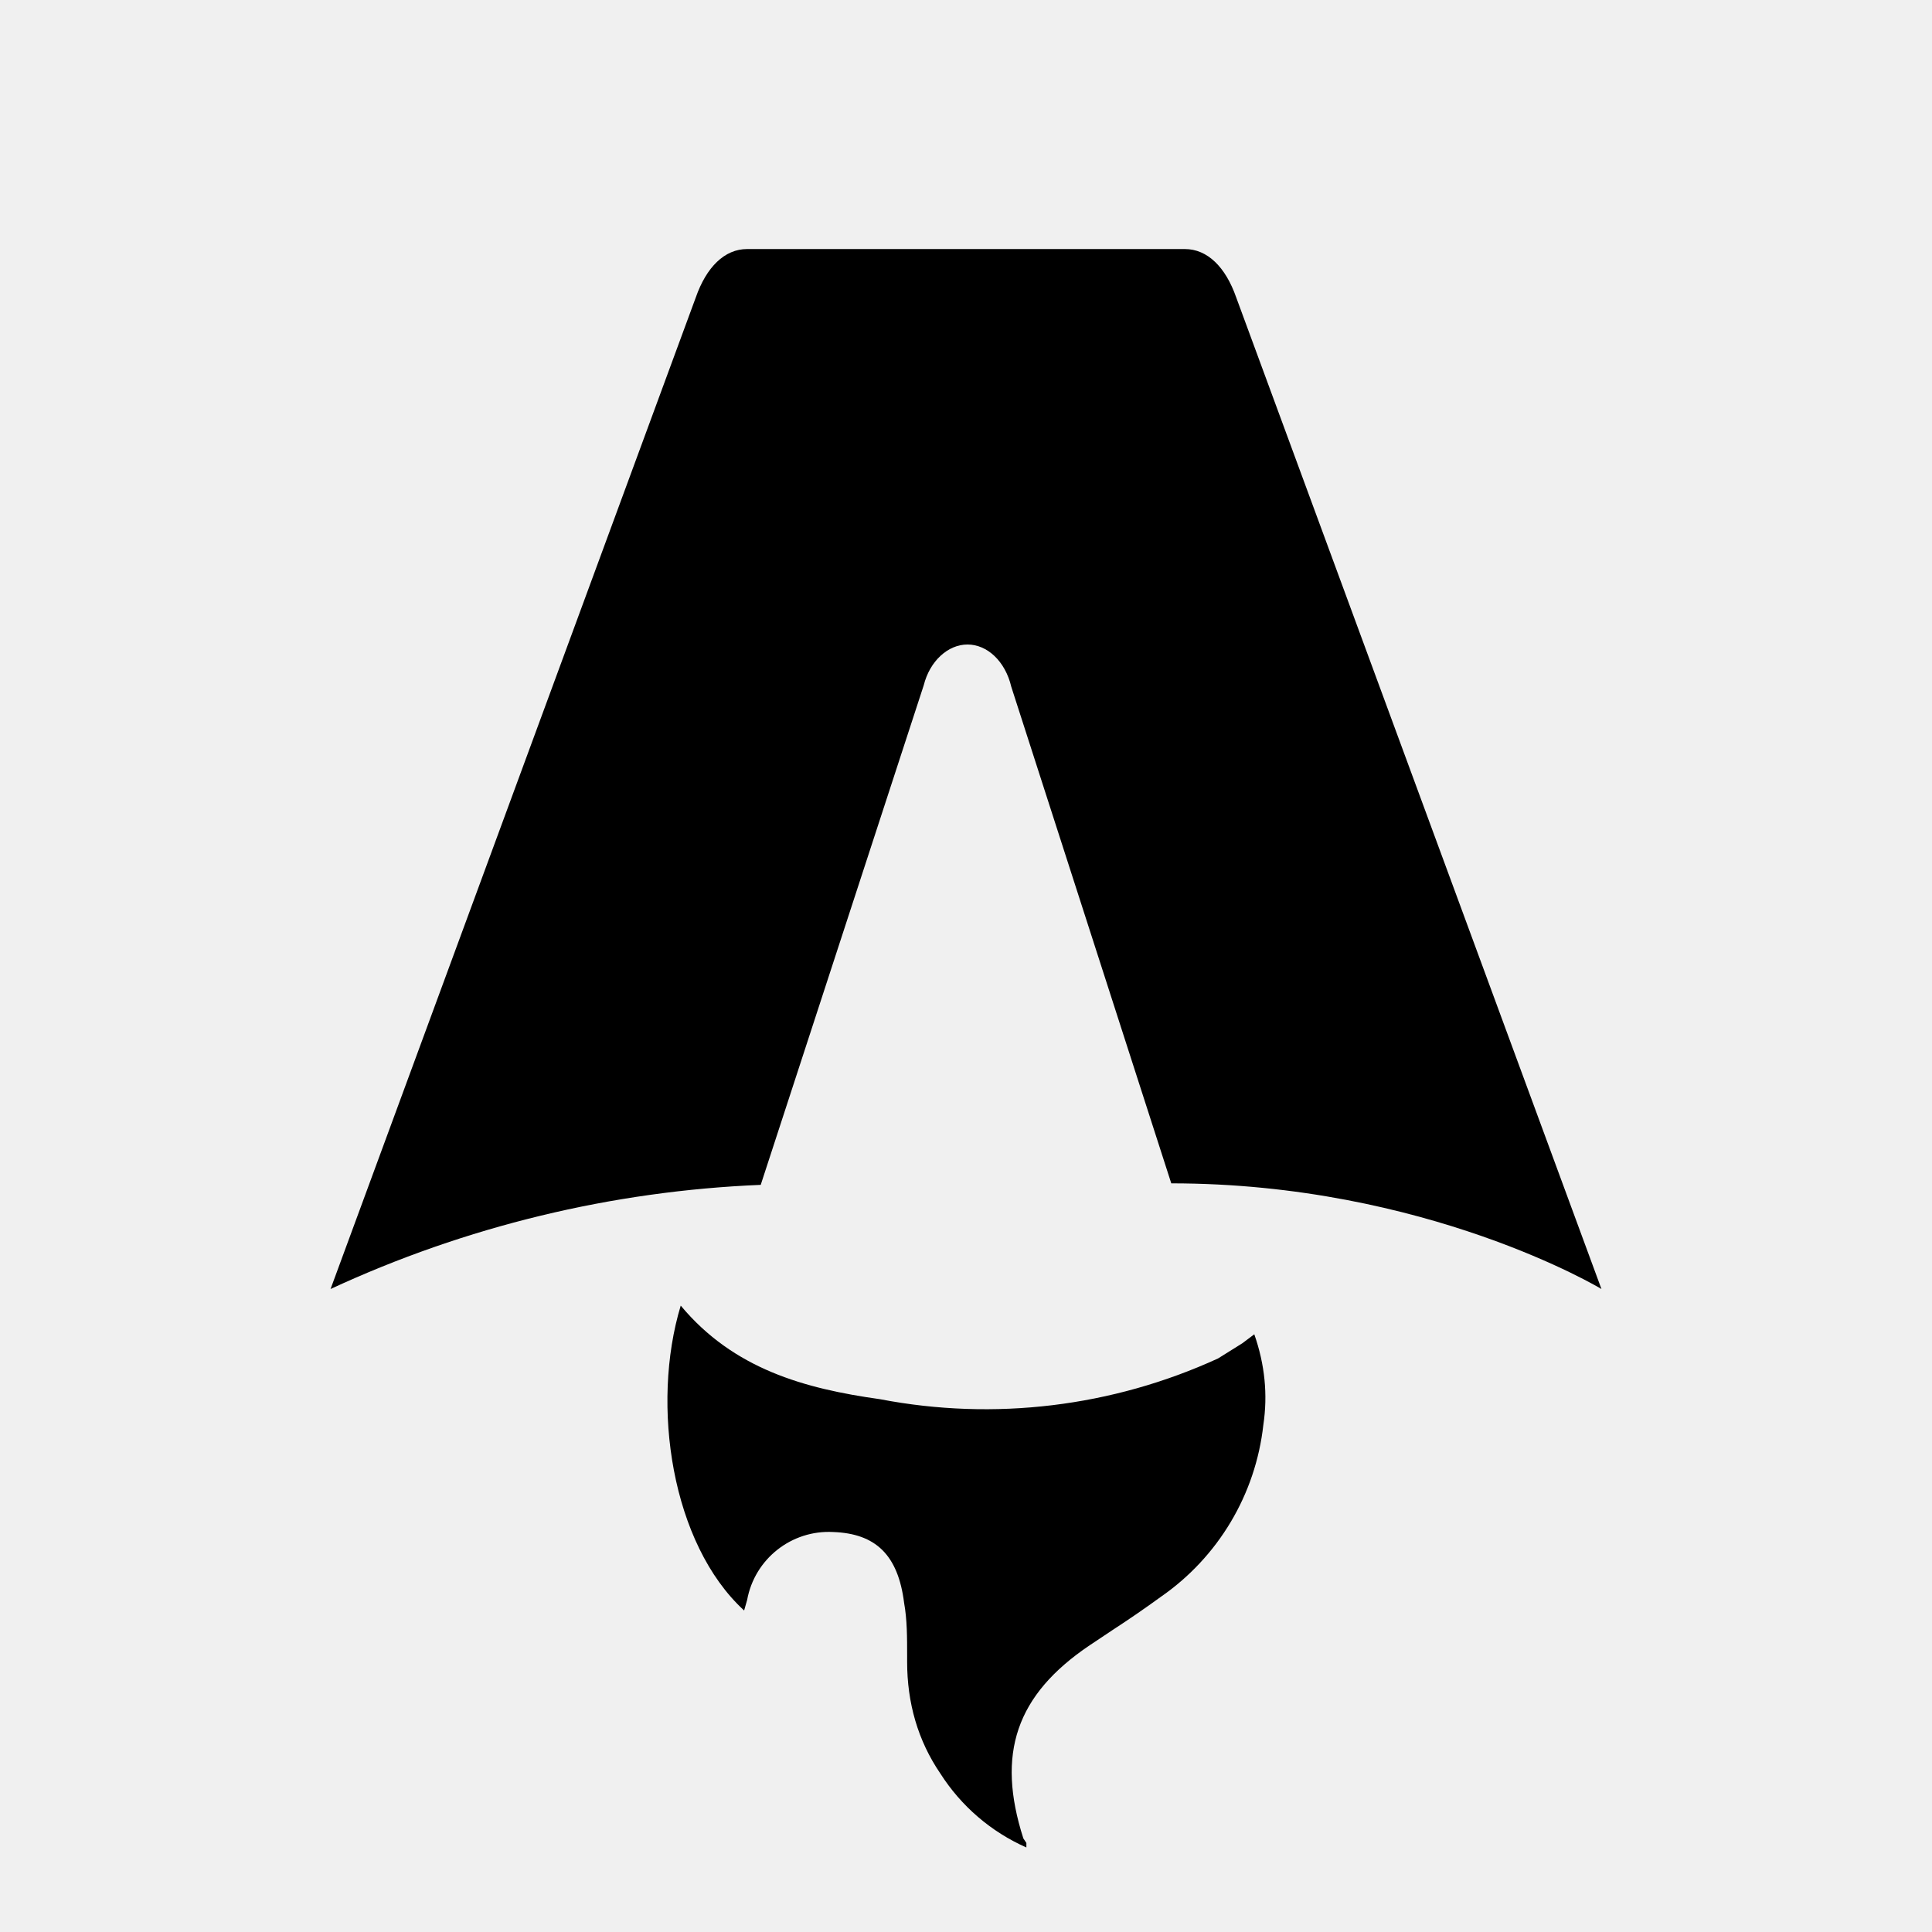
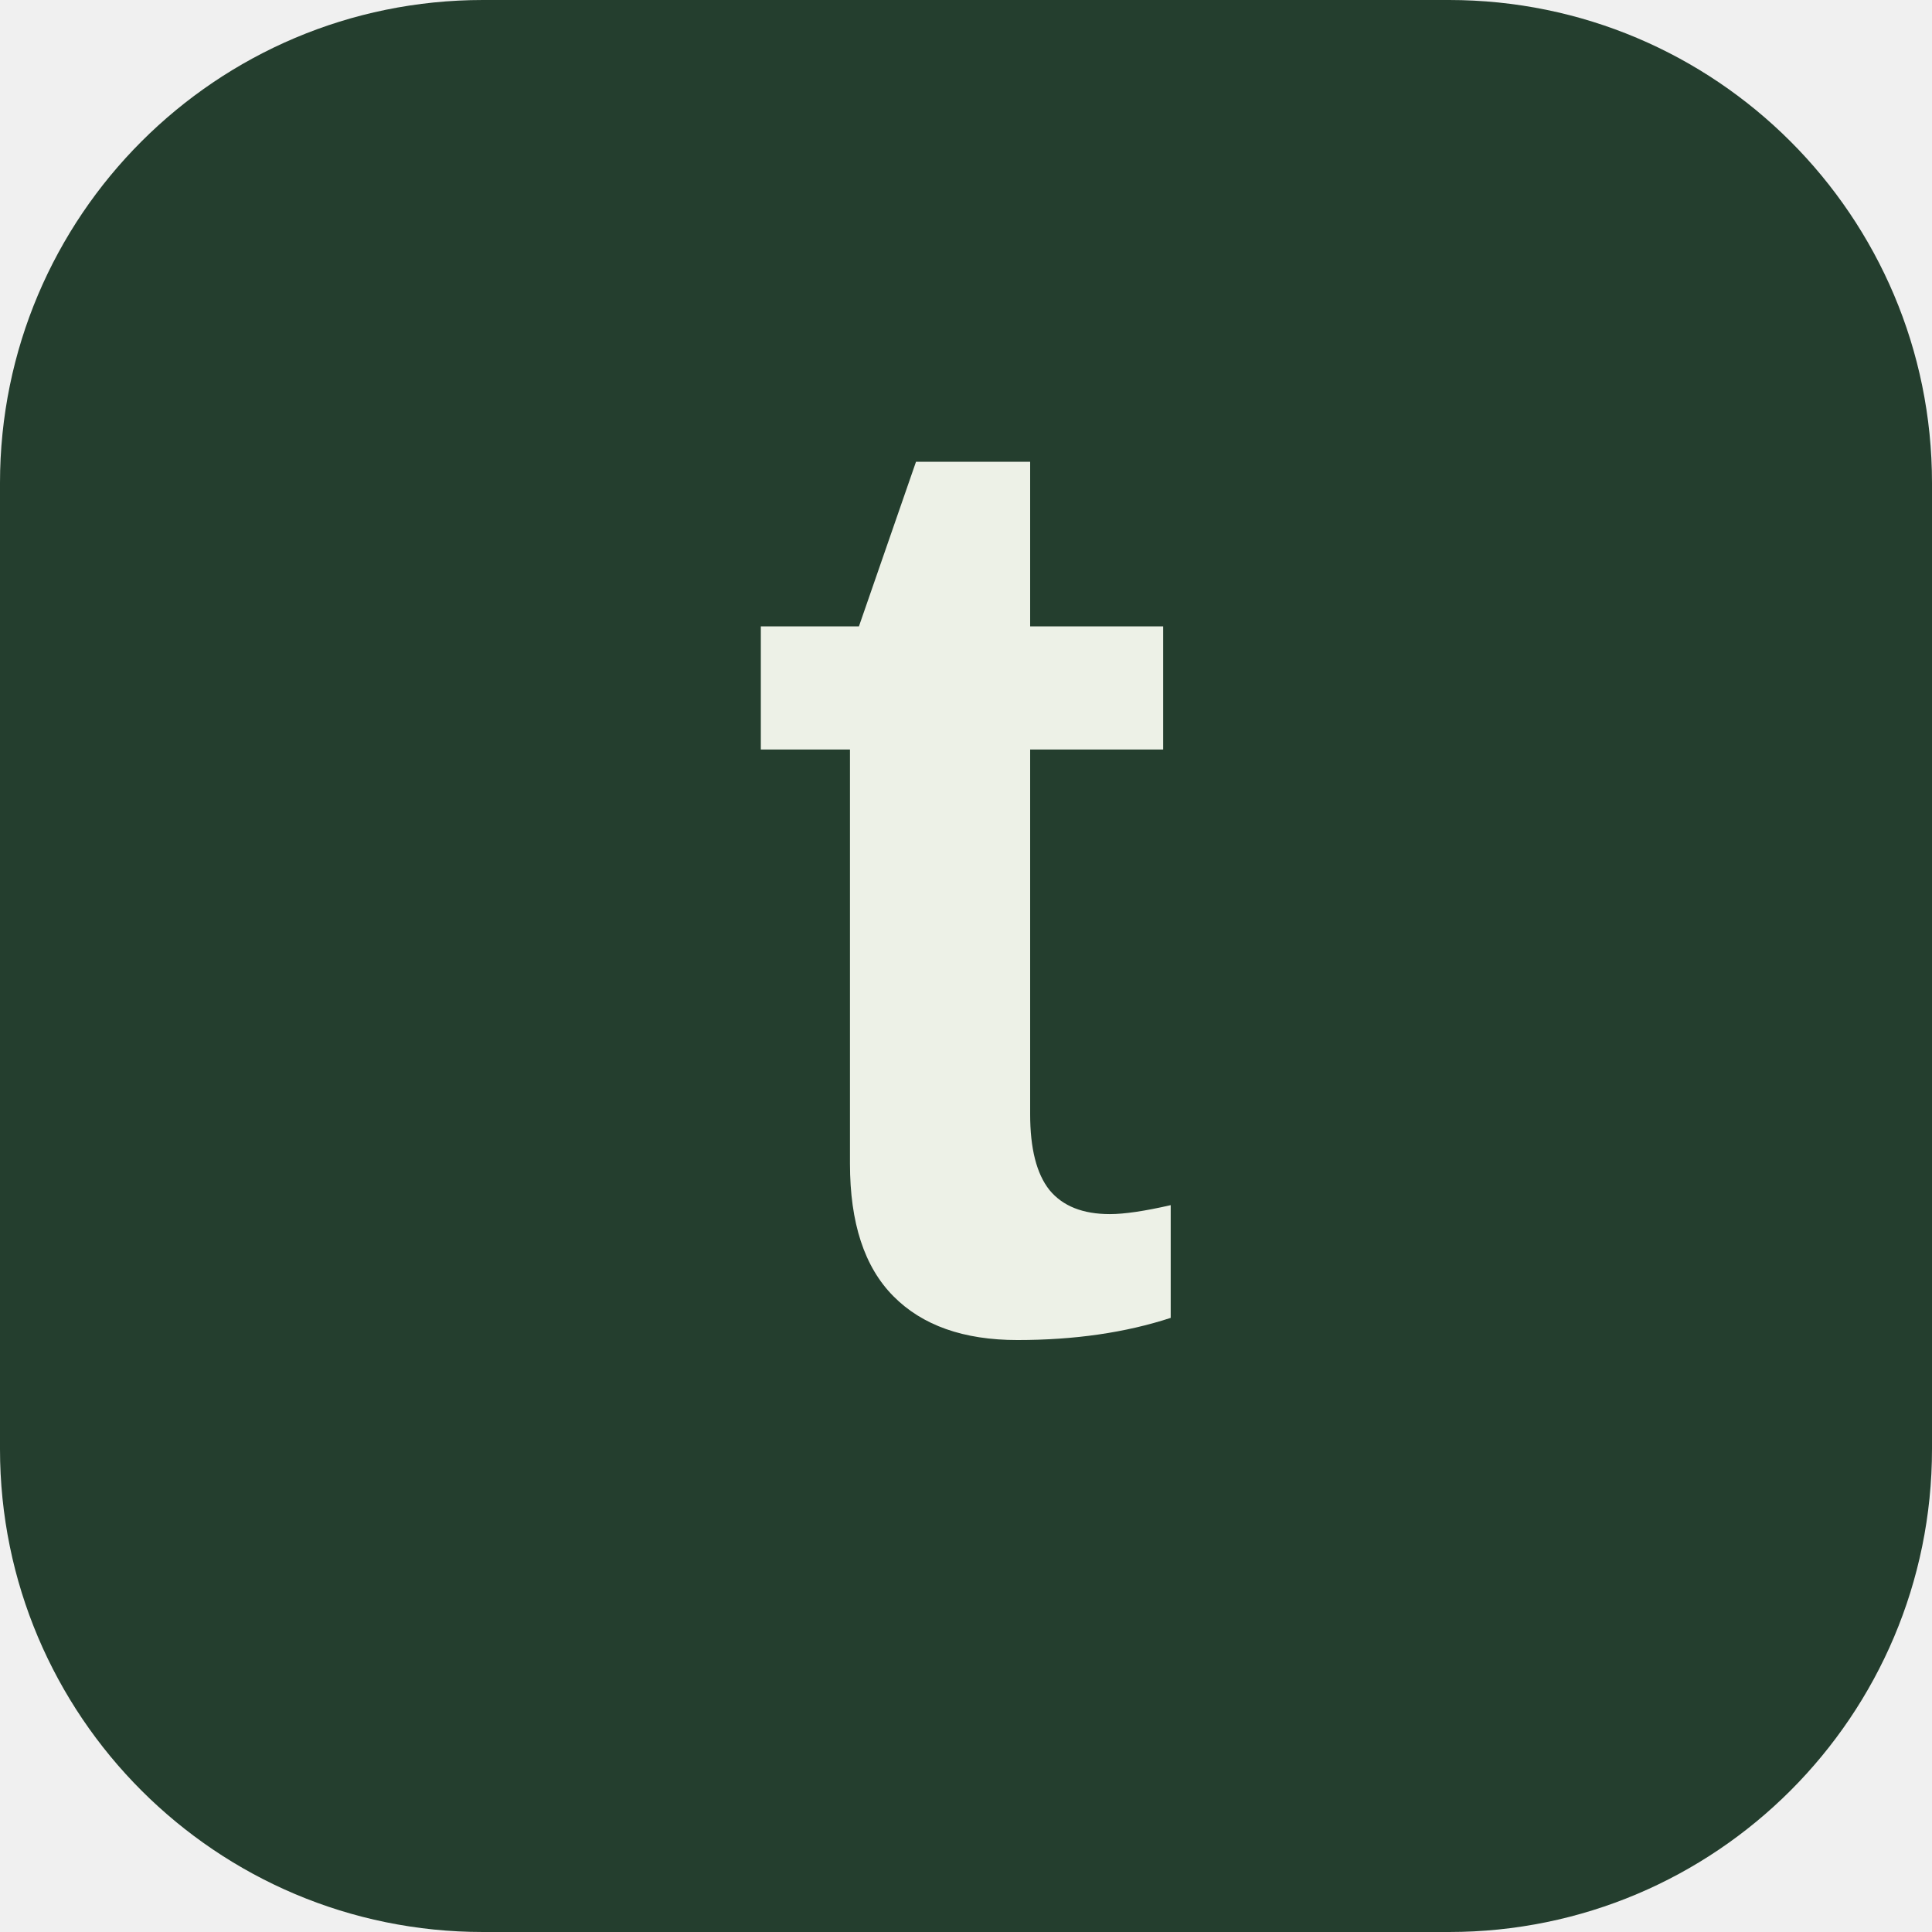
- <svg xmlns="http://www.w3.org/2000/svg" fill="none" viewBox="0 0 128 128">
-   <path d="M50.4 78.5a75.1 75.1 0 0 0-28.5 6.9l24.2-65.7c.7-2 1.9-3.2 3.4-3.2h29c1.5 0 2.7 1.2 3.4 3.2l24.2 65.7s-11.6-7-28.5-7L67 45.5c-.4-1.7-1.6-2.8-2.9-2.8-1.3 0-2.5 1.1-2.9 2.7L50.4 78.5Zm-1.1 28.2Zm-4.2-20.2c-2 6.6-.6 15.8 4.2 20.2a17.5 17.5 0 0 1 .2-.7 5.5 5.5 0 0 1 5.7-4.5c2.8.1 4.3 1.5 4.7 4.7.2 1.1.2 2.3.2 3.5v.4c0 2.7.7 5.2 2.2 7.4a13 13 0 0 0 5.7 4.9v-.3l-.2-.3c-1.8-5.6-.5-9.5 4.4-12.8l1.5-1a73 73 0 0 0 3.2-2.2 16 16 0 0 0 6.8-11.4c.3-2 .1-4-.6-6l-.8.6-1.6 1a37 37 0 0 1-22.4 2.7c-5-.7-9.7-2-13.2-6.2Z" />
-   <style>
-         path { fill: #000; }
-         @media (prefers-color-scheme: dark) {
-             path { fill: #FFF; }
-         }
-     </style>
+ <svg xmlns="http://www.w3.org/2000/svg" viewBox="0 0 64 64">
+   <rect width="64" height="64" rx="16" fill="#243e2e" />
+   <text x="32" y="44" text-anchor="middle" fill="#edf1e7" font-family="Arial,sans-serif" font-weight="bold" font-size="44">t</text>
</svg>
